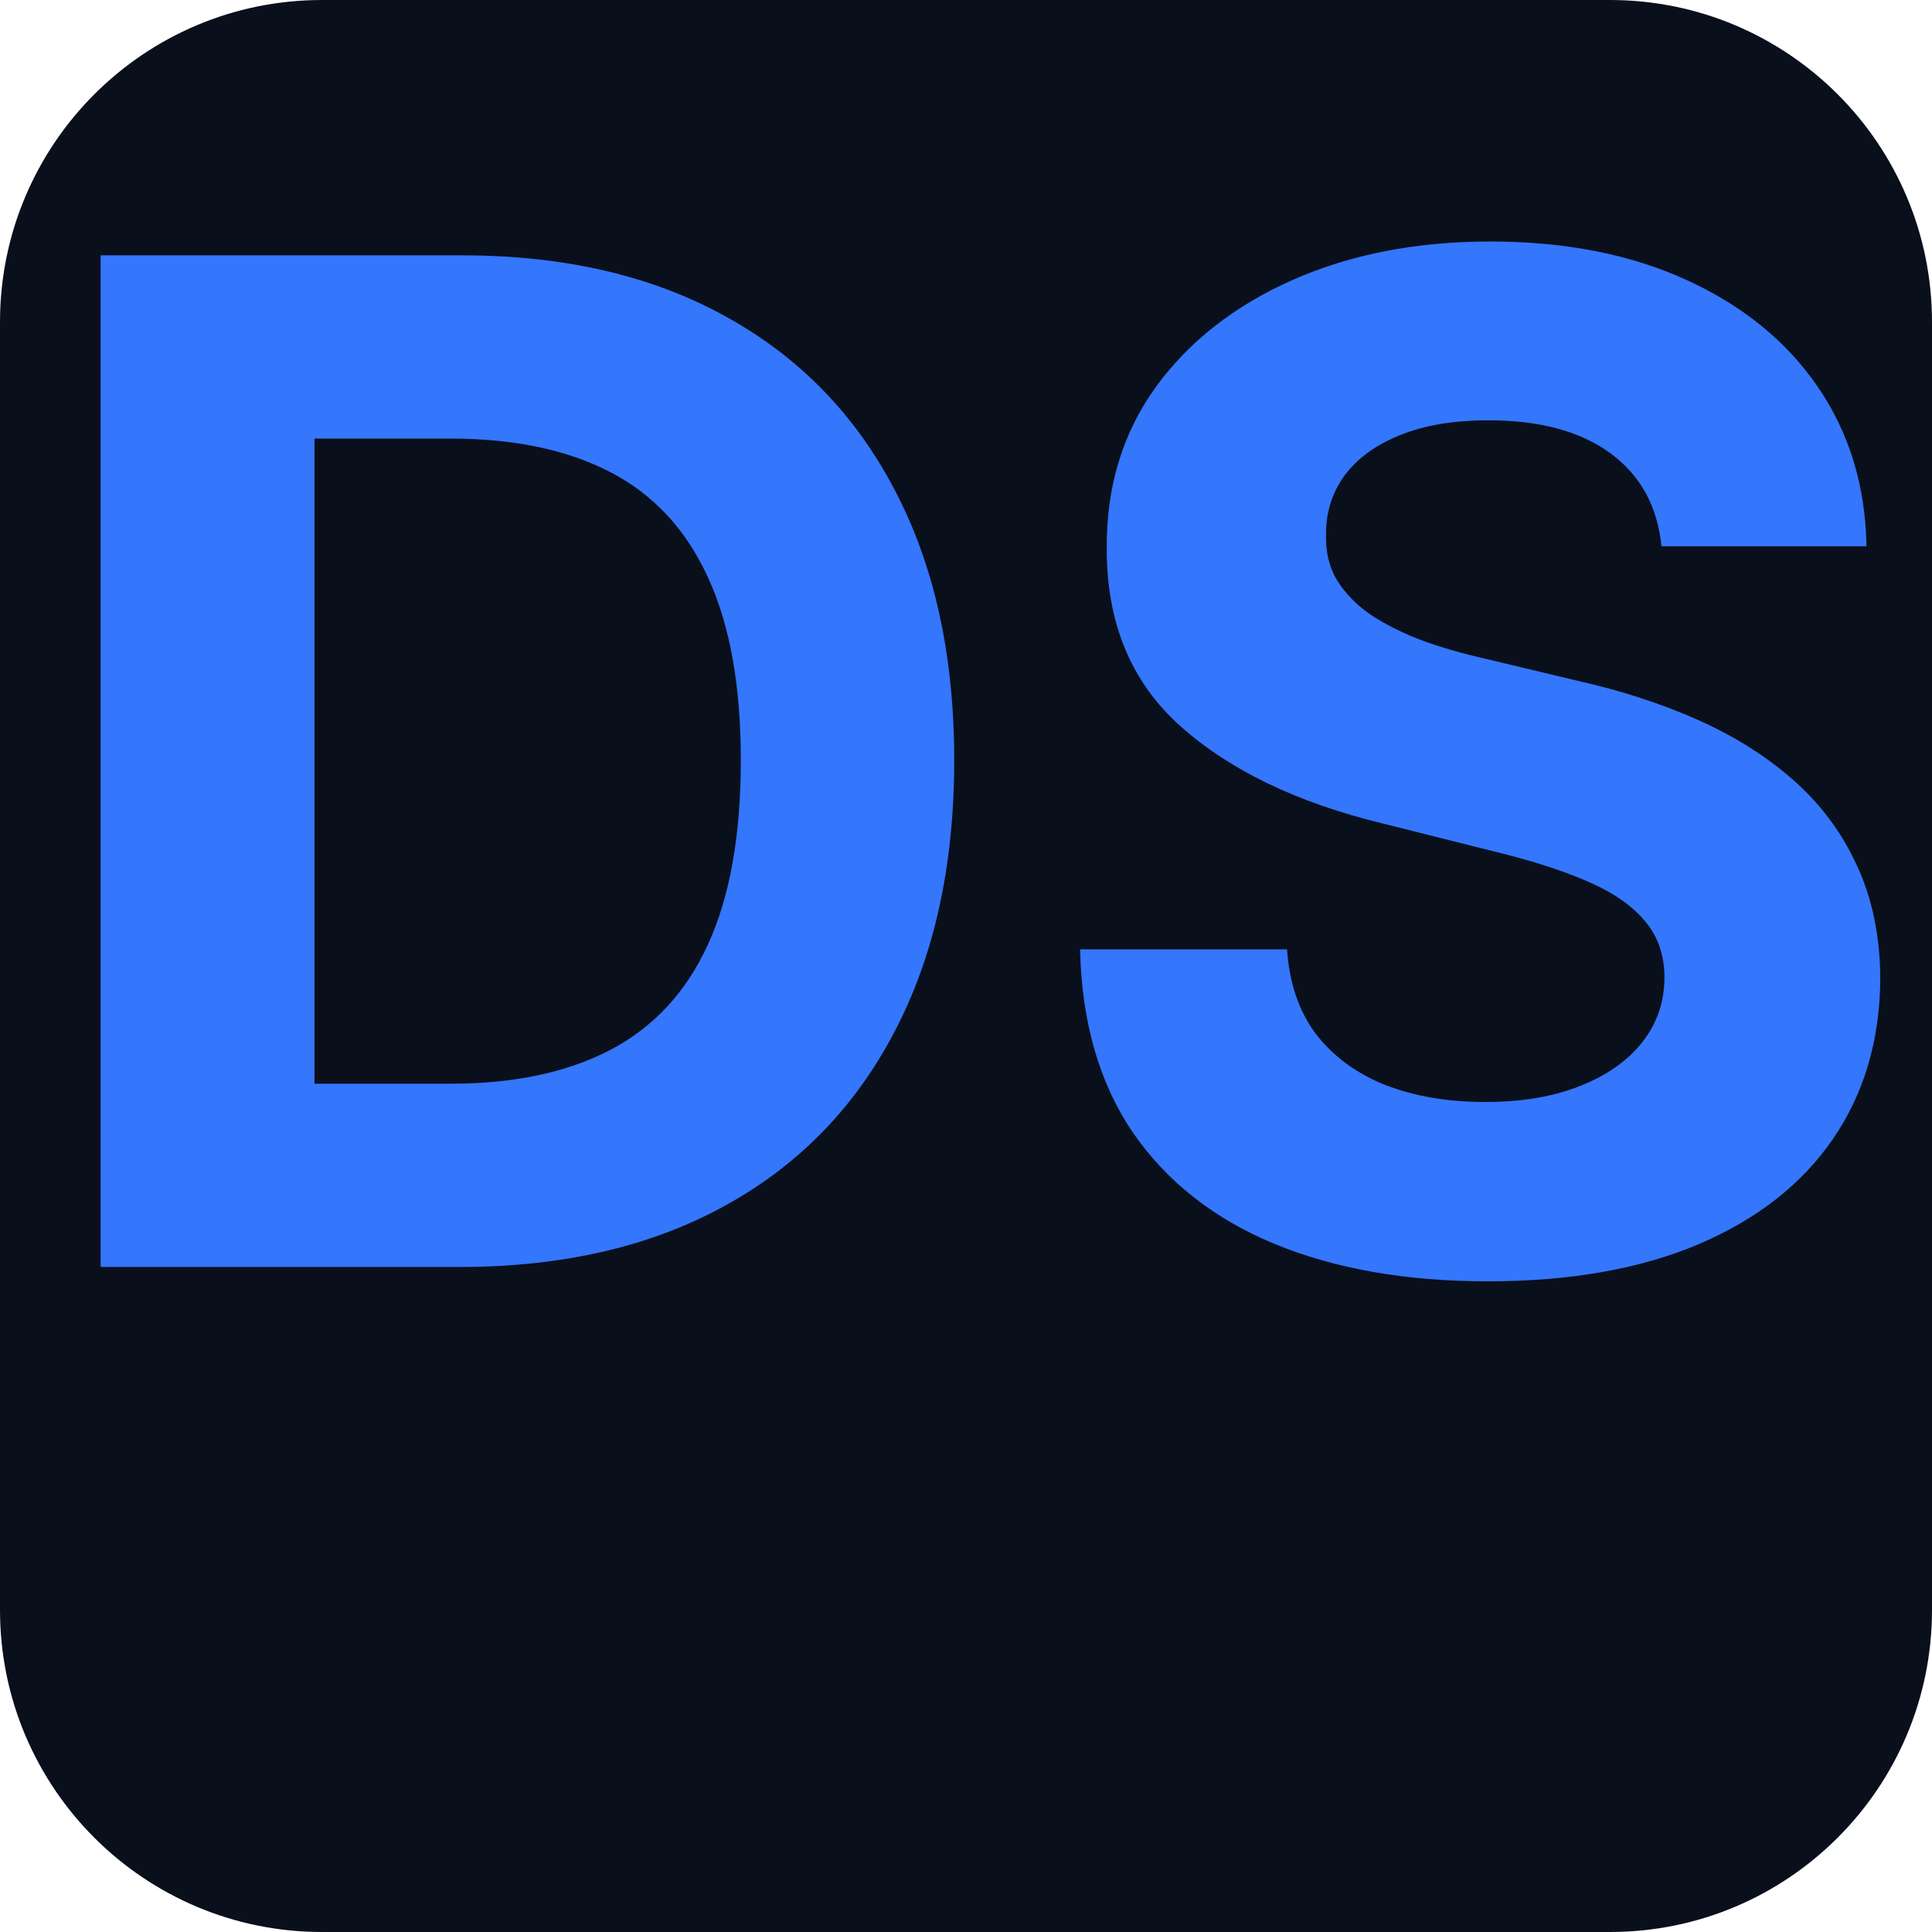
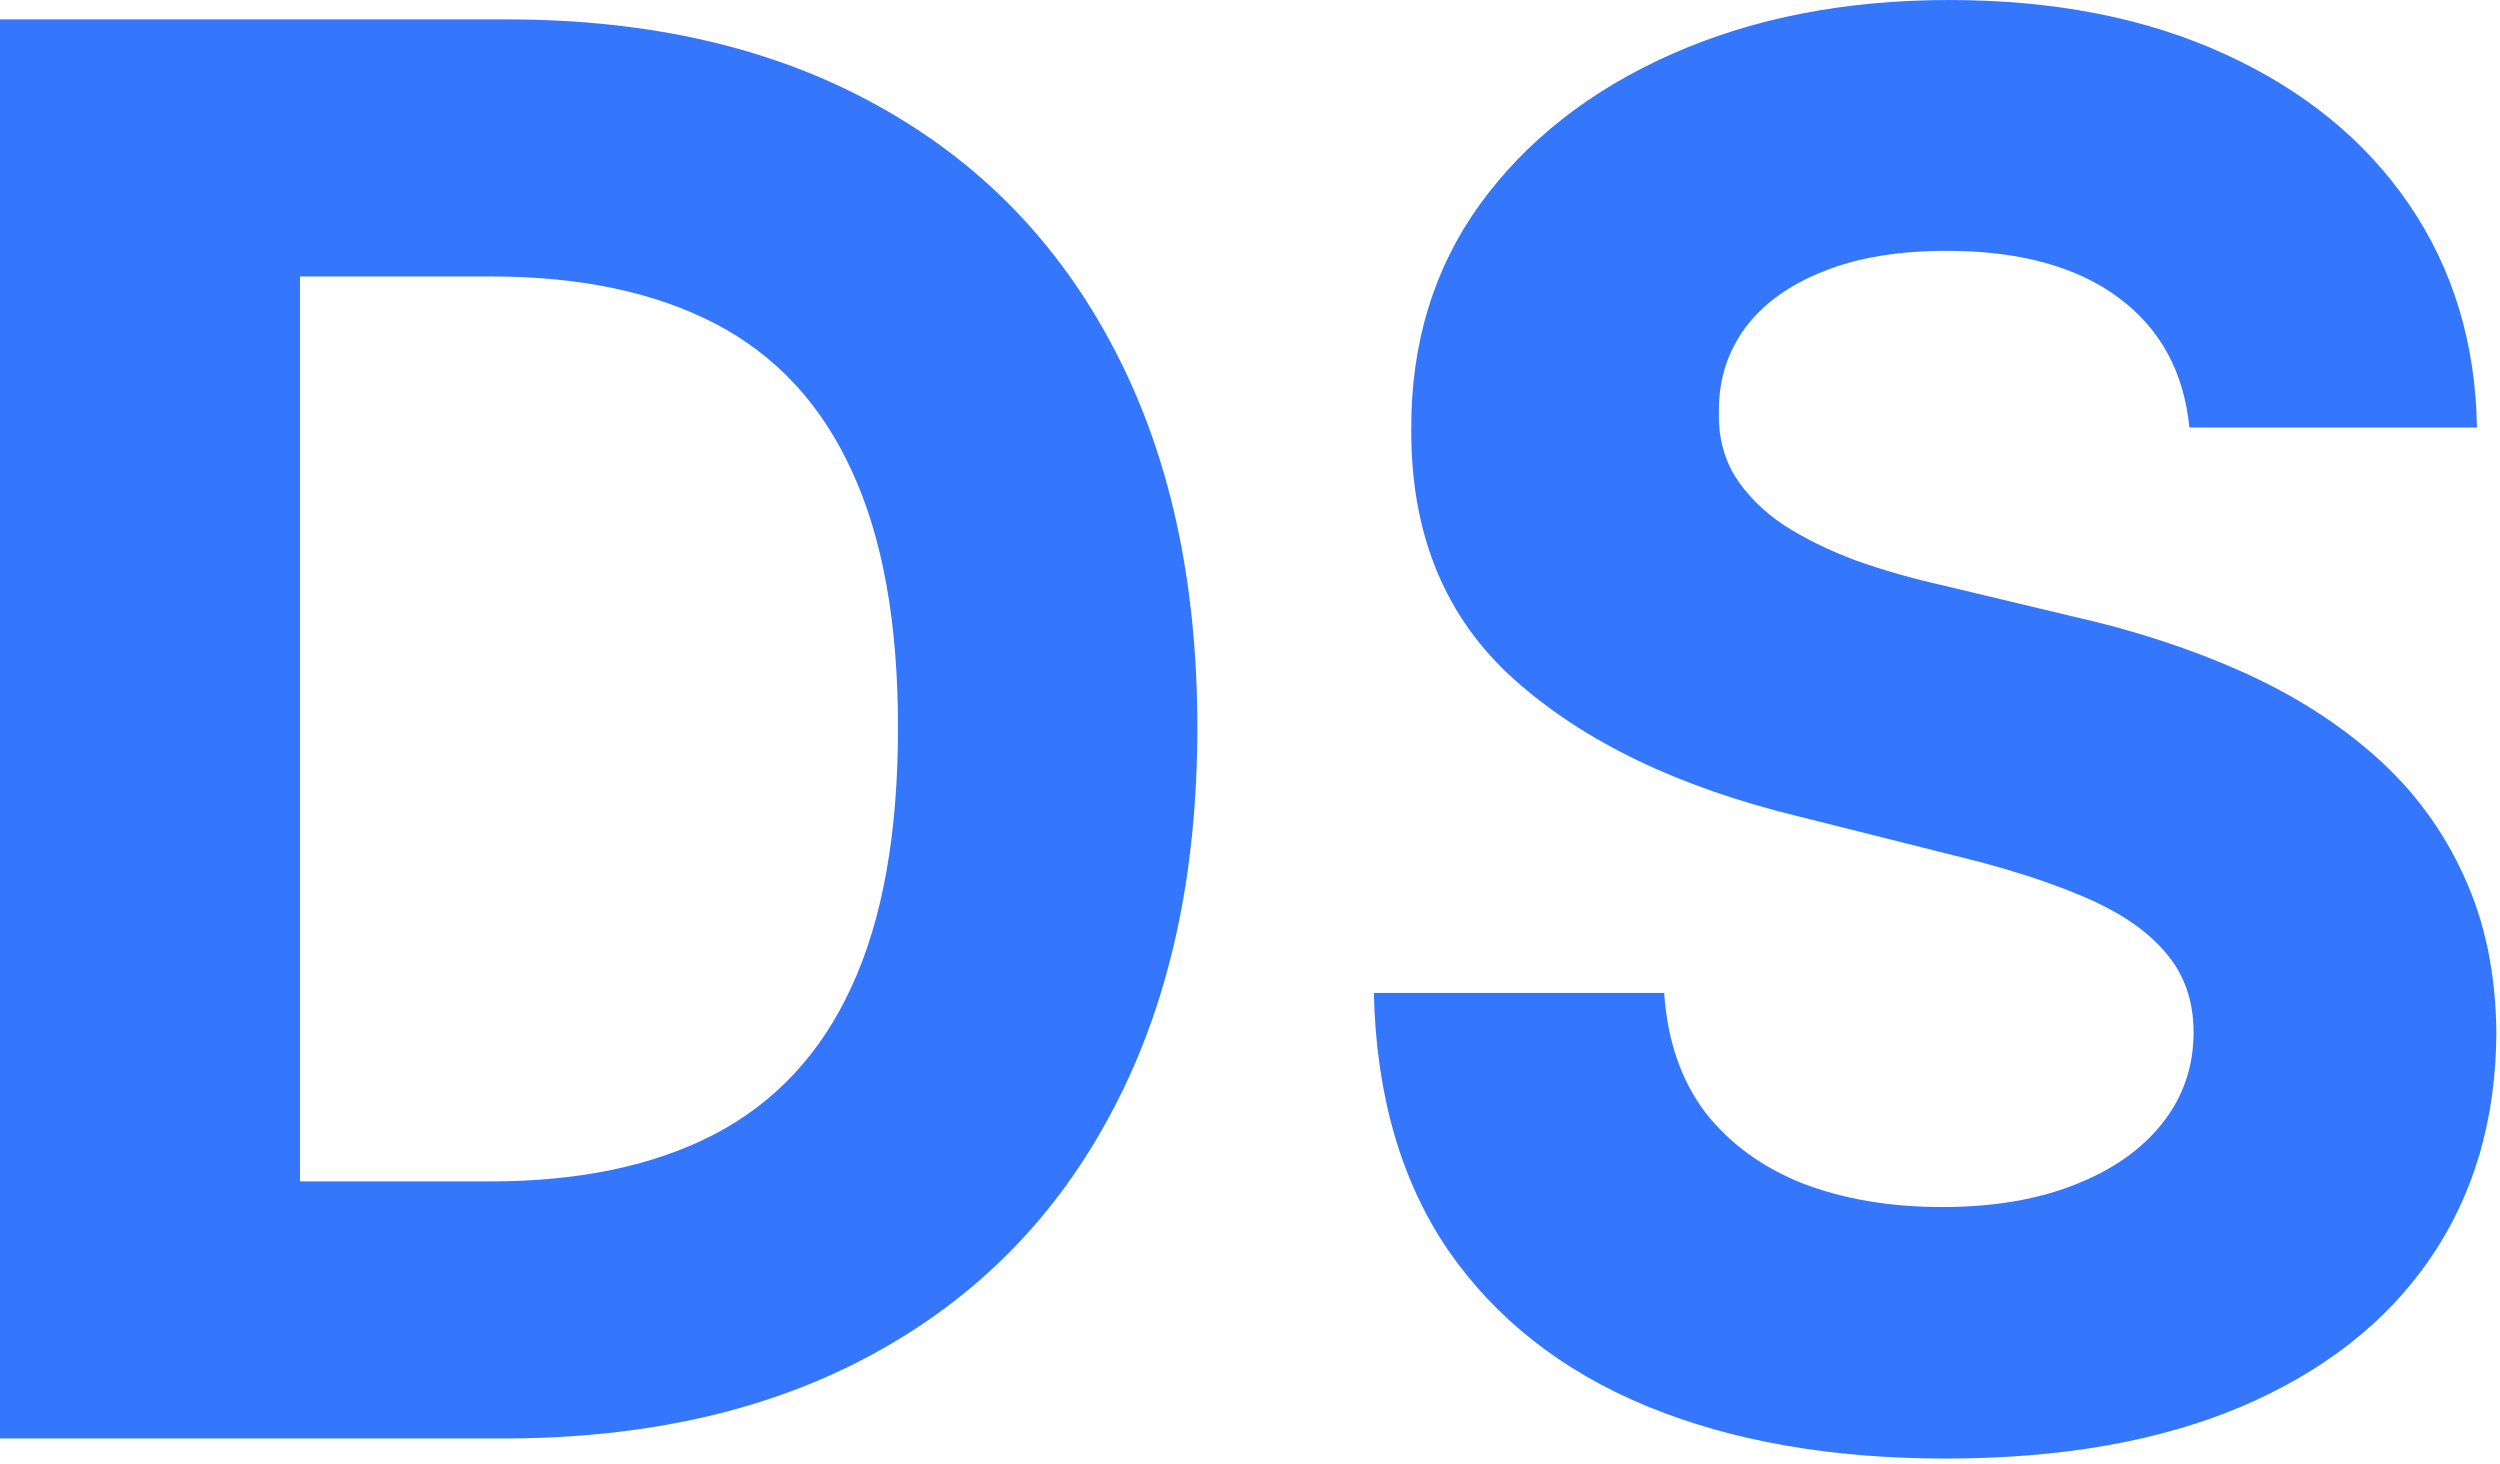
- <svg xmlns="http://www.w3.org/2000/svg" width="96" height="96" viewBox="0 0 96 96" fill="none">
-   <rect width="96" height="96" rx="16" fill="#0A0F1C" />
-   <g transform="translate(5, 12) scale(0.54)">
-     <path d="M33 94.364H-2.86102e-06V1.273H33.273C42.636 1.273 50.697 3.136 57.455 6.864C64.212 10.561 69.409 15.879 73.046 22.818C76.712 29.758 78.546 38.061 78.546 47.727C78.546 57.424 76.712 65.758 73.046 72.727C69.409 79.697 64.182 85.046 57.364 88.773C50.576 92.5 42.455 94.364 33 94.364ZM19.682 77.5H32.182C38 77.5 42.894 76.47 46.864 74.409C50.864 72.318 53.864 69.091 55.864 64.727C57.894 60.333 58.909 54.667 58.909 47.727C58.909 40.849 57.894 35.227 55.864 30.864C53.864 26.5 50.879 23.288 46.909 21.227C42.939 19.167 38.045 18.136 32.227 18.136H19.682V77.5ZM143.625 28.046C143.261 24.379 141.701 21.53 138.943 19.5C136.186 17.47 132.443 16.455 127.716 16.455C124.504 16.455 121.792 16.909 119.58 17.818C117.367 18.697 115.67 19.924 114.489 21.5C113.337 23.076 112.761 24.864 112.761 26.864C112.701 28.53 113.049 29.985 113.807 31.227C114.595 32.47 115.67 33.545 117.034 34.455C118.398 35.333 119.973 36.106 121.761 36.773C123.549 37.409 125.458 37.955 127.489 38.409L135.852 40.409C139.913 41.318 143.64 42.53 147.034 44.045C150.428 45.561 153.367 47.424 155.852 49.636C158.337 51.849 160.261 54.455 161.625 57.455C163.019 60.455 163.731 63.894 163.761 67.773C163.731 73.47 162.277 78.409 159.398 82.591C156.549 86.742 152.428 89.97 147.034 92.273C141.67 94.546 135.201 95.682 127.625 95.682C120.11 95.682 113.564 94.53 107.989 92.227C102.443 89.924 98.11 86.515 94.989 82C91.898 77.455 90.276 71.833 90.125 65.136H109.17C109.383 68.258 110.277 70.864 111.852 72.955C113.458 75.015 115.595 76.576 118.261 77.636C120.958 78.667 124.004 79.182 127.398 79.182C130.731 79.182 133.625 78.697 136.08 77.727C138.564 76.758 140.489 75.409 141.852 73.682C143.216 71.955 143.898 69.97 143.898 67.727C143.898 65.636 143.277 63.879 142.034 62.455C140.822 61.03 139.034 59.818 136.67 58.818C134.337 57.818 131.473 56.909 128.08 56.091L117.943 53.545C110.095 51.636 103.898 48.651 99.352 44.591C94.807 40.53 92.549 35.061 92.579 28.182C92.549 22.546 94.049 17.621 97.079 13.409C100.14 9.197 104.337 5.909 109.67 3.545C115.004 1.182 121.064 7.62939e-06 127.852 7.62939e-06C134.761 7.62939e-06 140.792 1.182 145.943 3.545C151.125 5.909 155.155 9.197 158.034 13.409C160.913 17.621 162.398 22.5 162.489 28.046H143.625Z" fill="#3476FC" />
-   </g>
+ <svg xmlns="http://www.w3.org/2000/svg" width="164" height="96" viewBox="0 0 164 96" fill="none">
+   <path d="M33 94.364H-2.86102e-06V1.273H33.273C42.636 1.273 50.697 3.136 57.455 6.864C64.212 10.561 69.409 15.879 73.046 22.818C76.712 29.758 78.546 38.061 78.546 47.727C78.546 57.424 76.712 65.758 73.046 72.727C69.409 79.697 64.182 85.046 57.364 88.773C50.576 92.5 42.455 94.364 33 94.364ZM19.682 77.5H32.182C38 77.5 42.894 76.47 46.864 74.409C50.864 72.318 53.864 69.091 55.864 64.727C57.894 60.333 58.909 54.667 58.909 47.727C58.909 40.849 57.894 35.227 55.864 30.864C53.864 26.5 50.879 23.288 46.909 21.227C42.939 19.167 38.045 18.136 32.227 18.136H19.682V77.5ZM143.625 28.046C143.261 24.379 141.701 21.53 138.943 19.5C136.186 17.47 132.443 16.455 127.716 16.455C124.504 16.455 121.792 16.909 119.58 17.818C117.367 18.697 115.67 19.924 114.489 21.5C113.337 23.076 112.761 24.864 112.761 26.864C112.701 28.53 113.049 29.985 113.807 31.227C114.595 32.47 115.67 33.545 117.034 34.455C118.398 35.333 119.973 36.106 121.761 36.773C123.549 37.409 125.458 37.955 127.489 38.409L135.852 40.409C139.913 41.318 143.64 42.53 147.034 44.045C150.428 45.561 153.367 47.424 155.852 49.636C158.337 51.849 160.261 54.455 161.625 57.455C163.019 60.455 163.731 63.894 163.761 67.773C163.731 73.47 162.277 78.409 159.398 82.591C156.549 86.742 152.428 89.97 147.034 92.273C141.67 94.546 135.201 95.682 127.625 95.682C120.11 95.682 113.564 94.53 107.989 92.227C102.443 89.924 98.11 86.515 94.989 82C91.898 77.455 90.276 71.833 90.125 65.136H109.17C109.383 68.258 110.277 70.864 111.852 72.955C113.458 75.015 115.595 76.576 118.261 77.636C120.958 78.667 124.004 79.182 127.398 79.182C130.731 79.182 133.625 78.697 136.08 77.727C138.564 76.758 140.489 75.409 141.852 73.682C143.216 71.955 143.898 69.97 143.898 67.727C143.898 65.636 143.277 63.879 142.034 62.455C140.822 61.03 139.034 59.818 136.67 58.818C134.337 57.818 131.473 56.909 128.08 56.091L117.943 53.545C110.095 51.636 103.898 48.651 99.352 44.591C94.807 40.53 92.549 35.061 92.579 28.182C92.549 22.546 94.049 17.621 97.079 13.409C100.14 9.197 104.337 5.909 109.67 3.545C115.004 1.182 121.064 7.62939e-06 127.852 7.62939e-06C134.761 7.62939e-06 140.792 1.182 145.943 3.545C151.125 5.909 155.155 9.197 158.034 13.409C160.913 17.621 162.398 22.5 162.489 28.046H143.625Z" fill="#3476FC" />
</svg>
